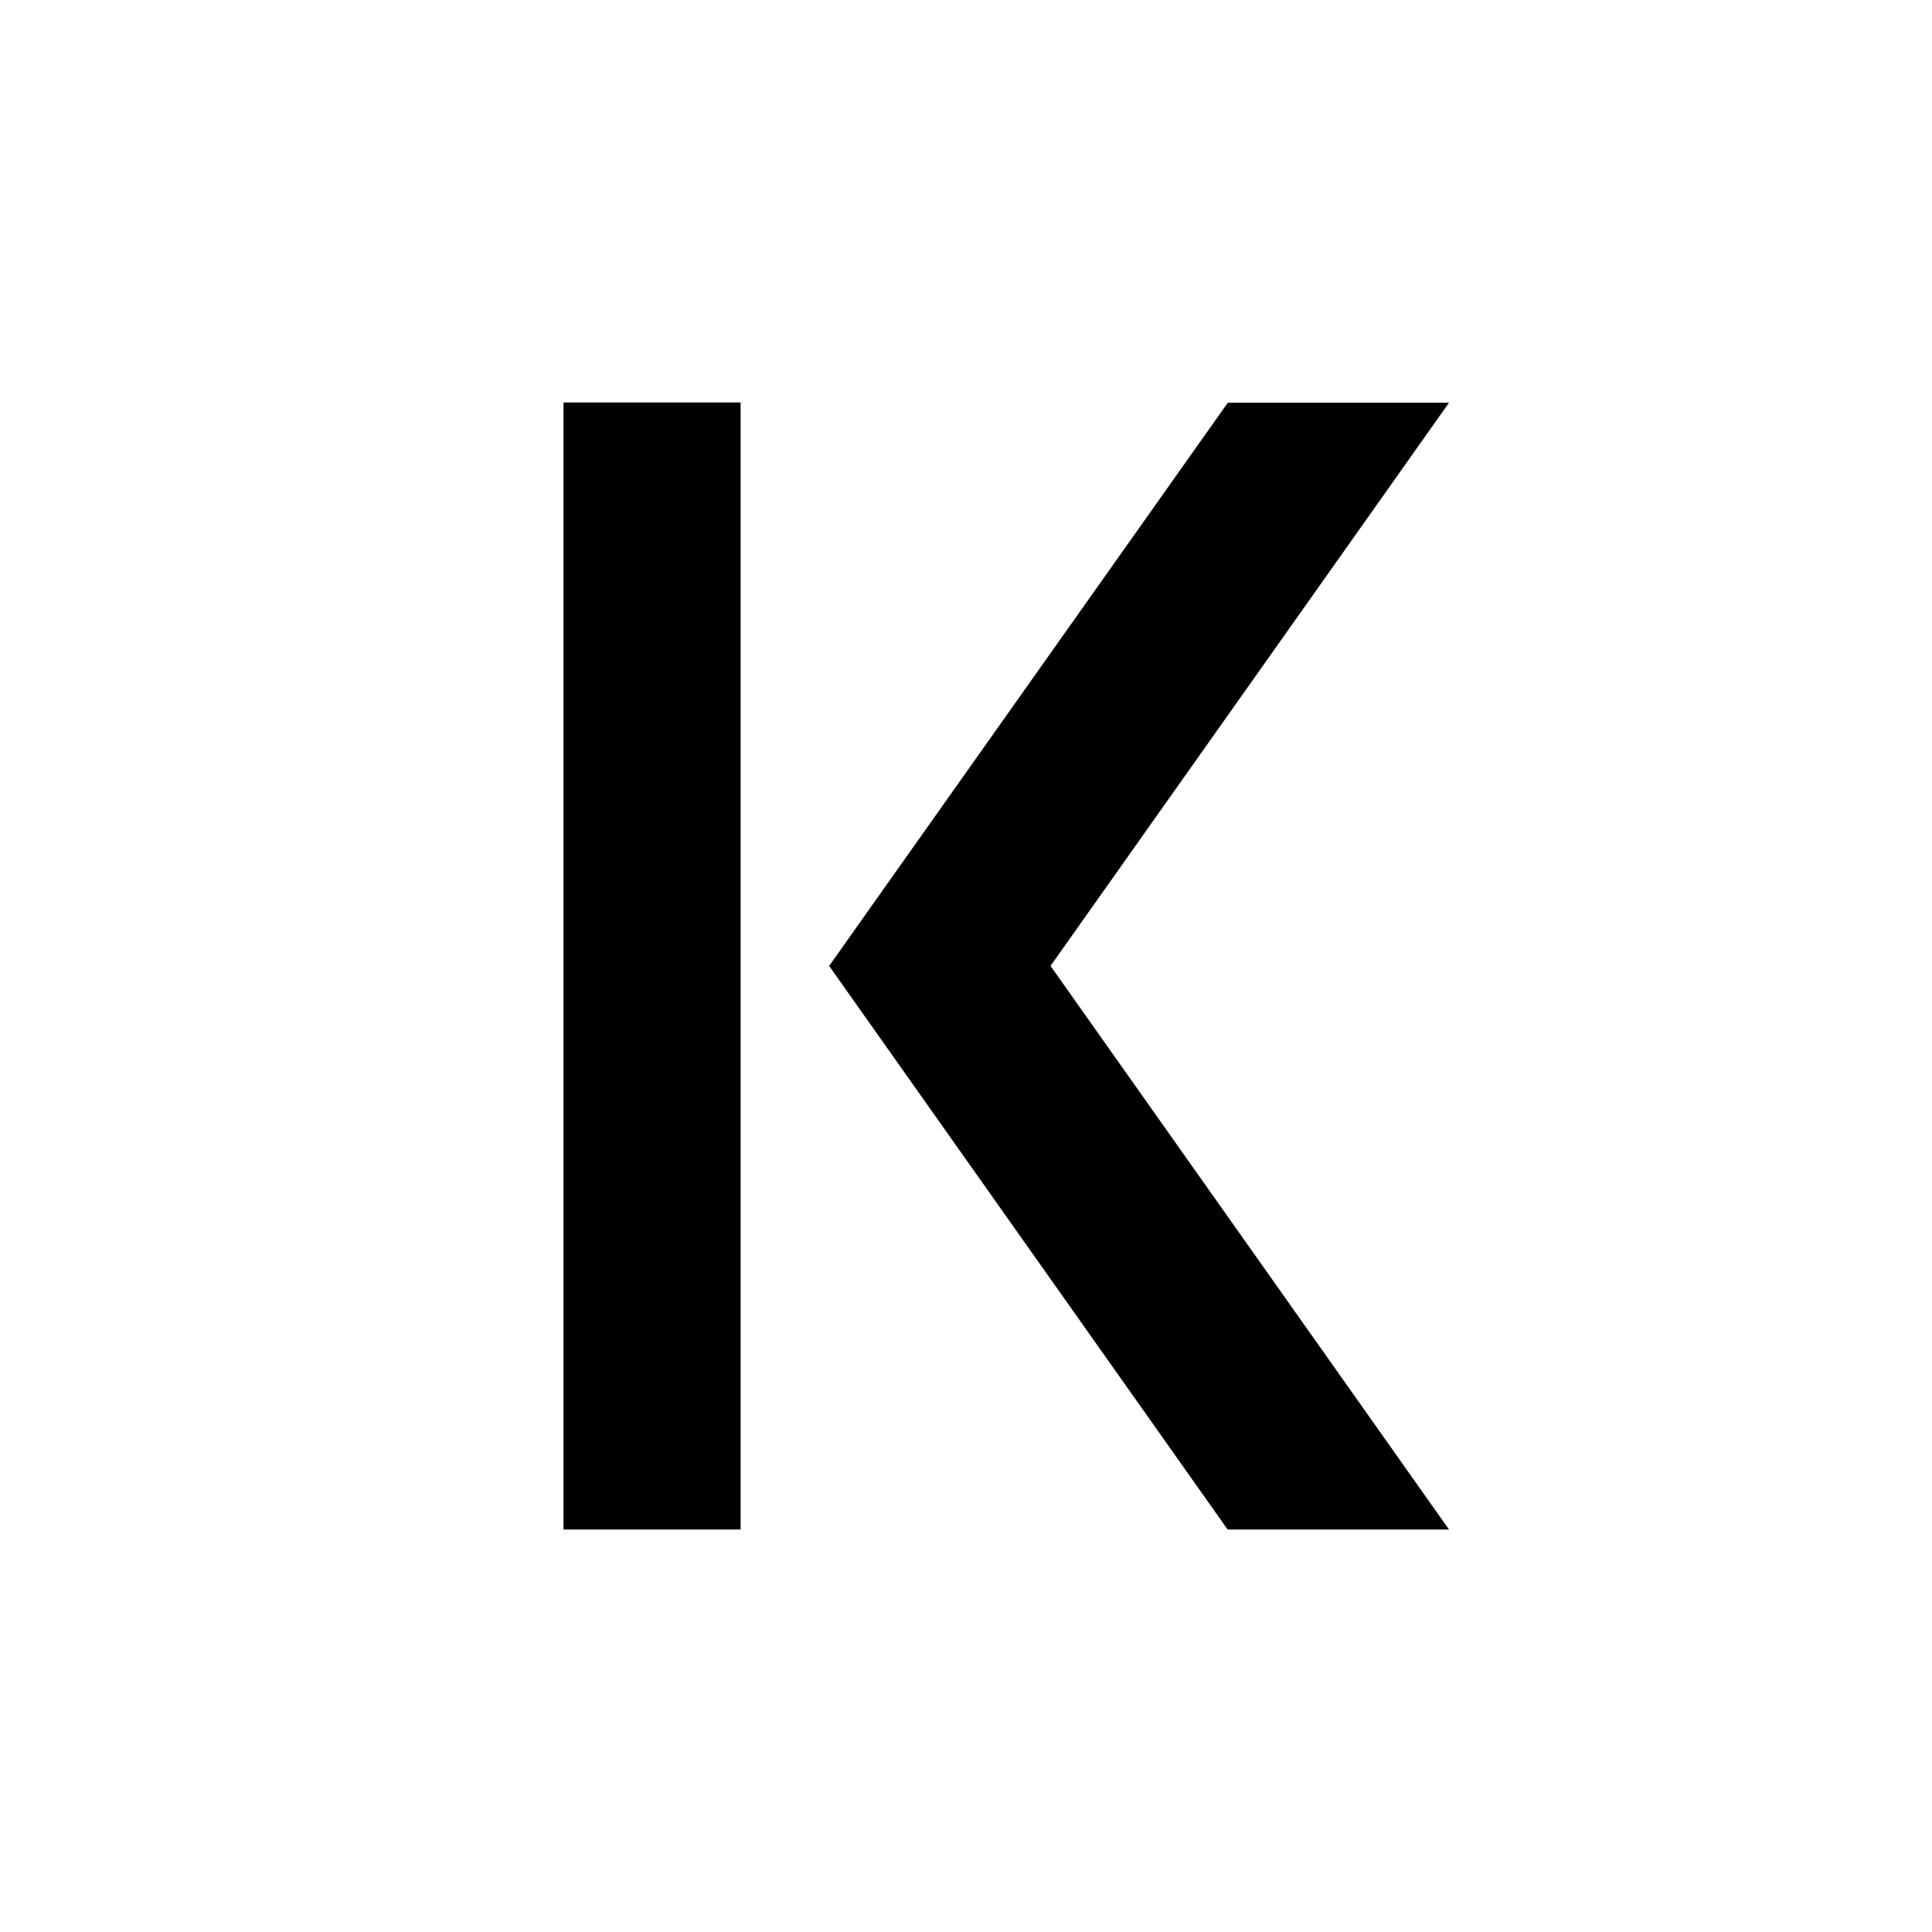
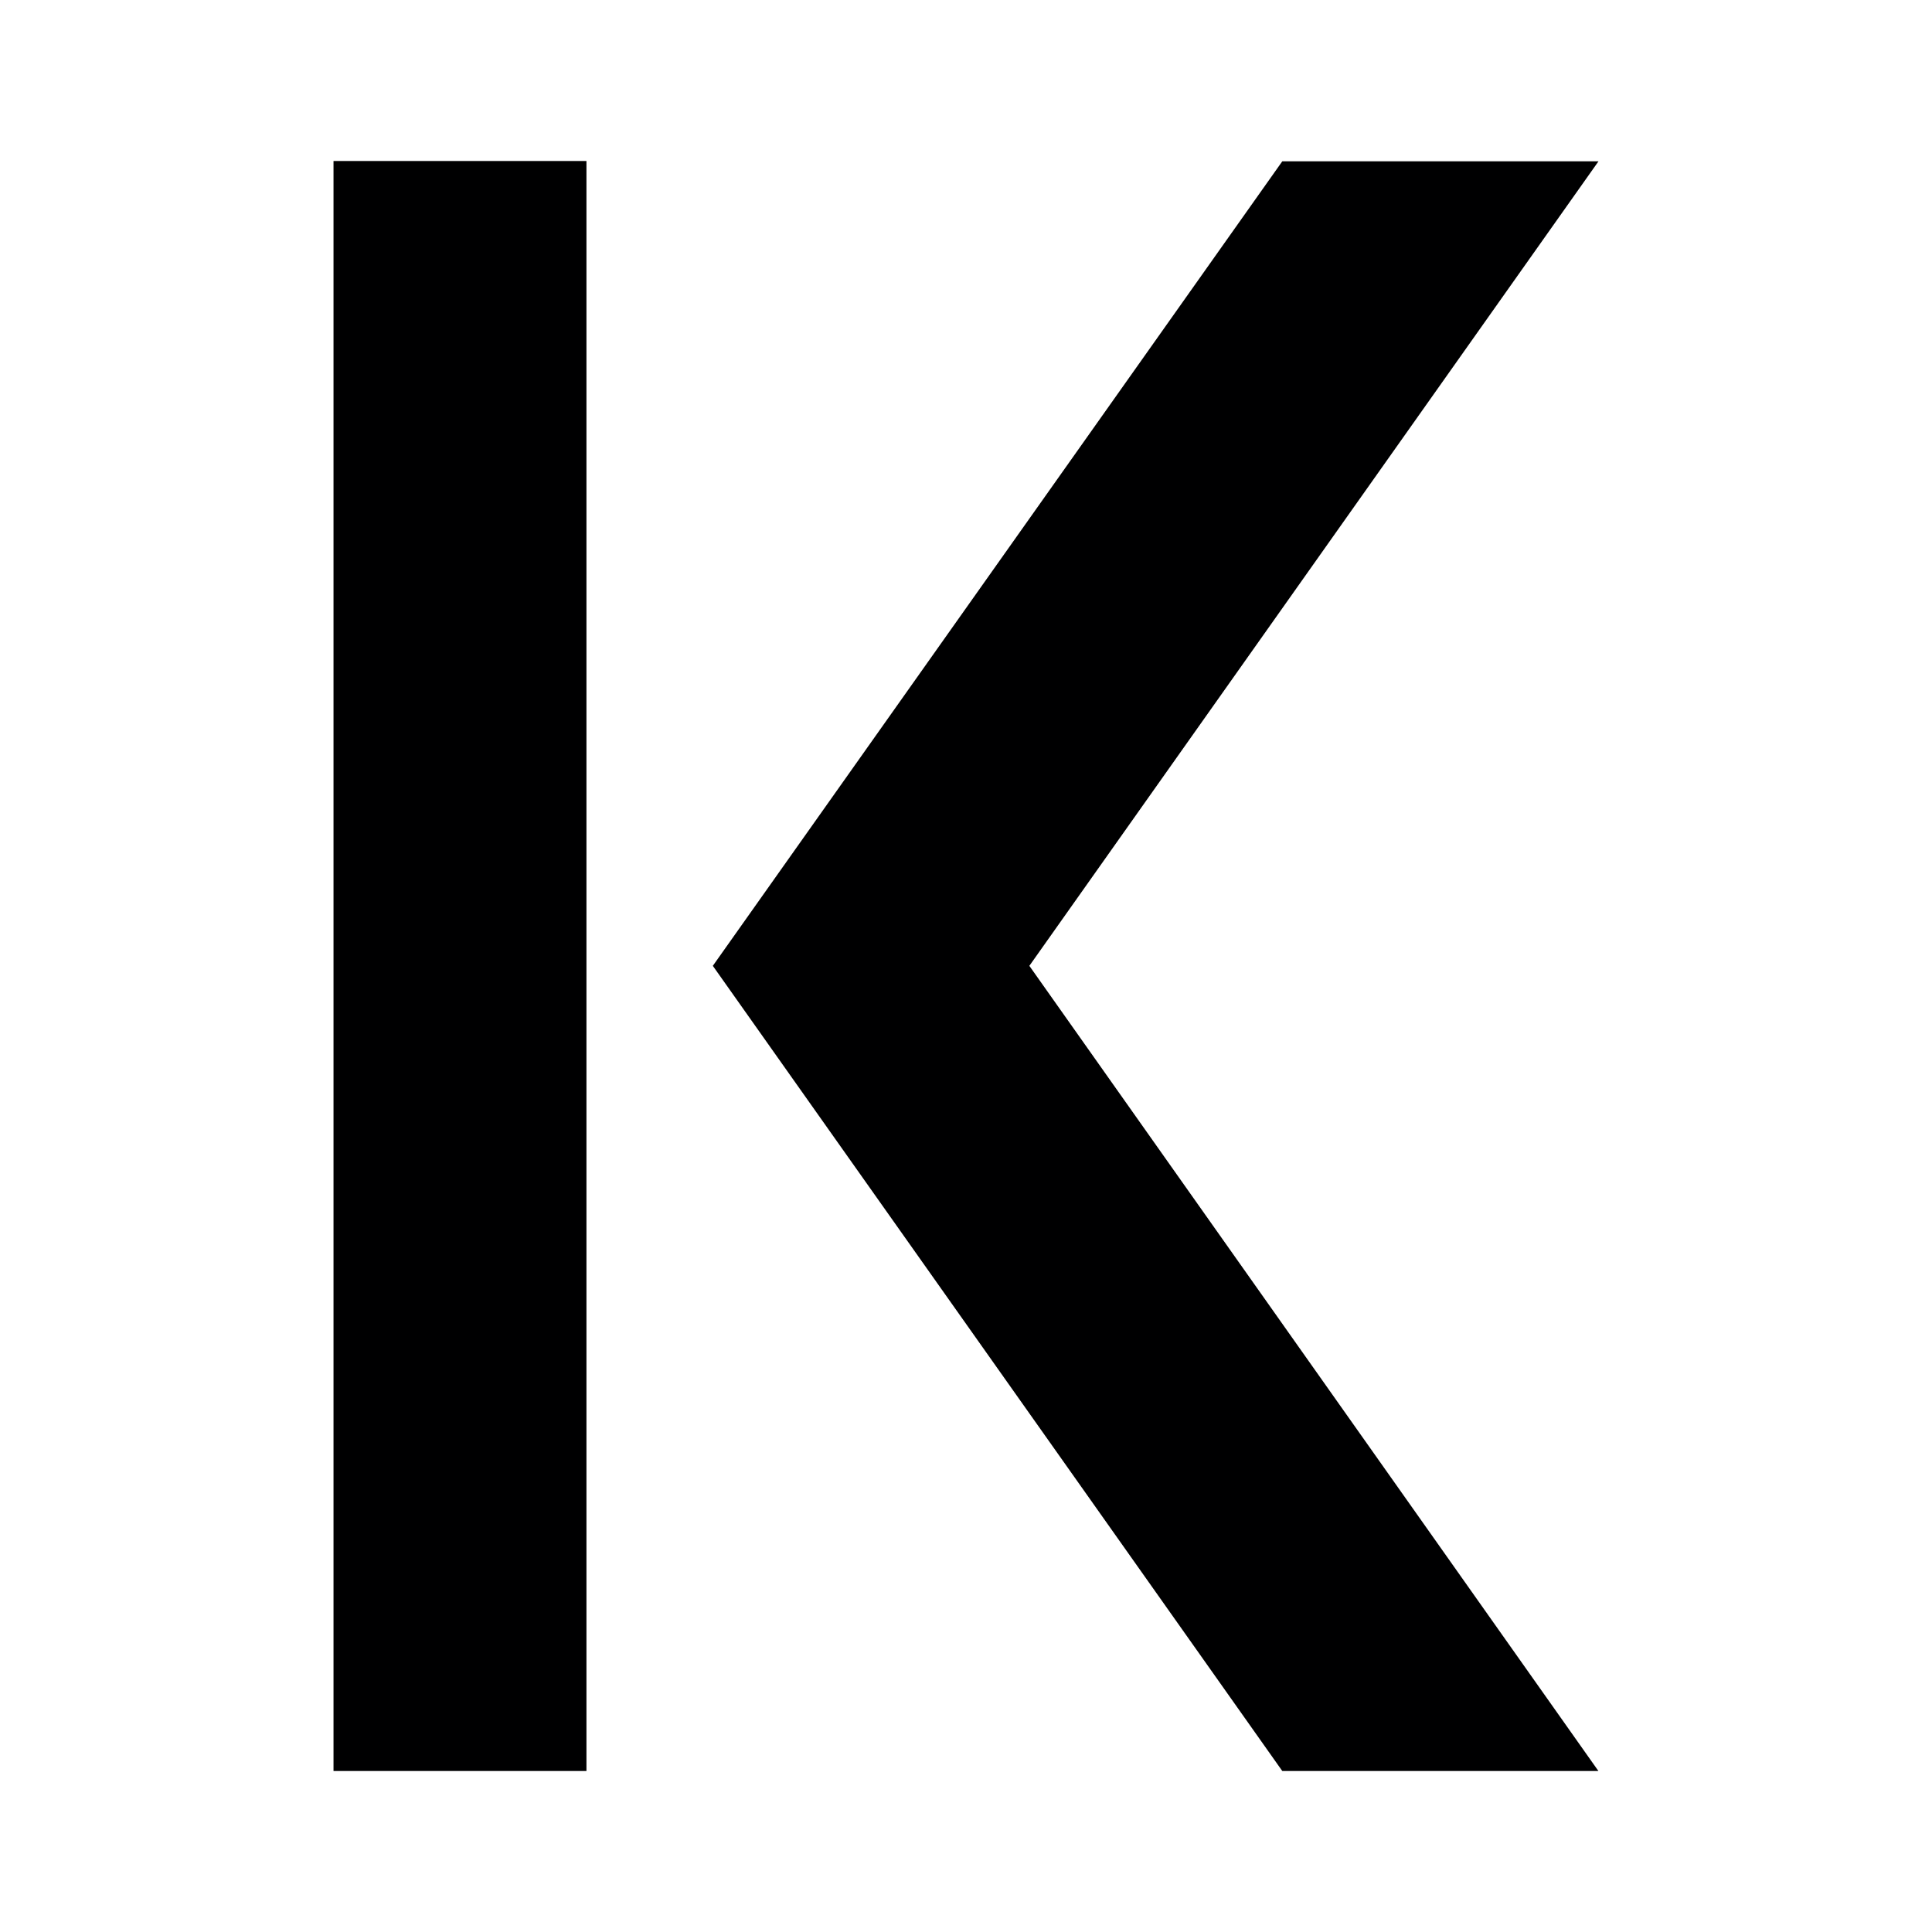
<svg xmlns="http://www.w3.org/2000/svg" width="24" height="24" fill="none" viewBox="0 0 24 24">
-   <path fill="#000001" d="M9.2 19V5H7v14zm6.05 0-4.95-7.001 4.952-6.996H18l-4.95 6.996L18 19z" />
+   <path fill="#000001" d="M7.285 22V2H4.143v20zm8.644 0L8.855 11.998l7.074-9.994h3.928l-7.07 9.994L19.856 22z" />
</svg>
